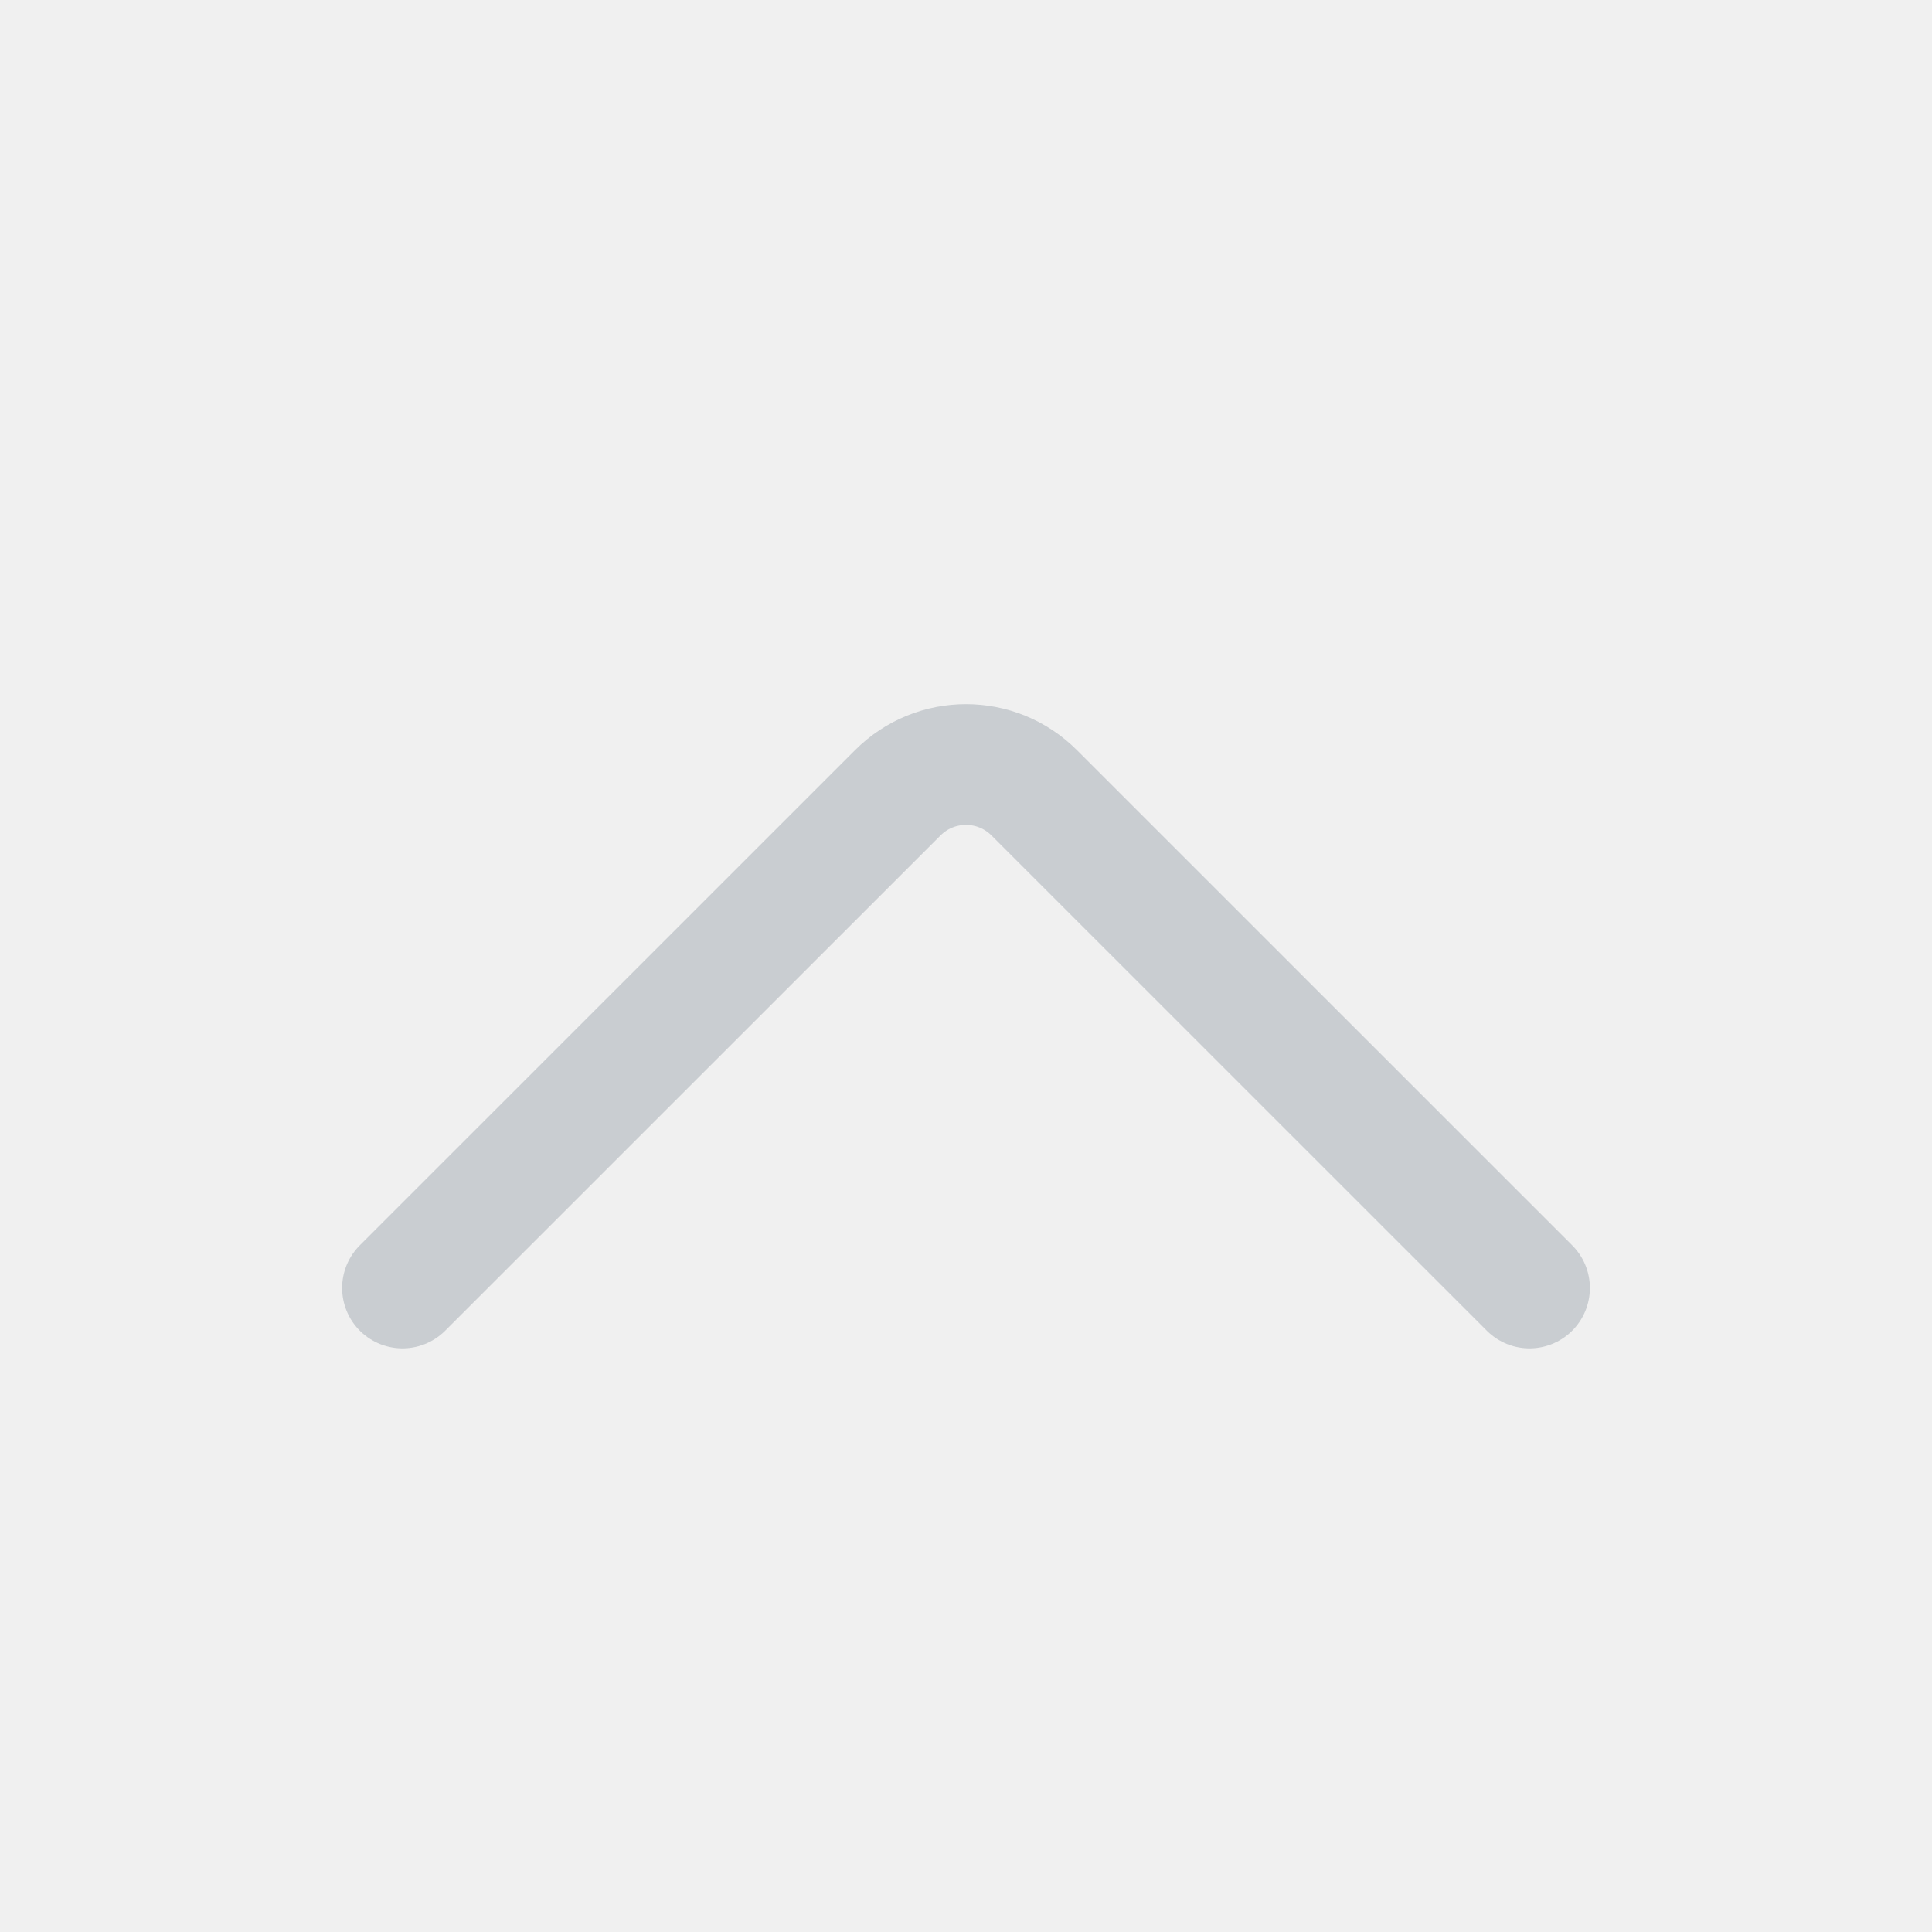
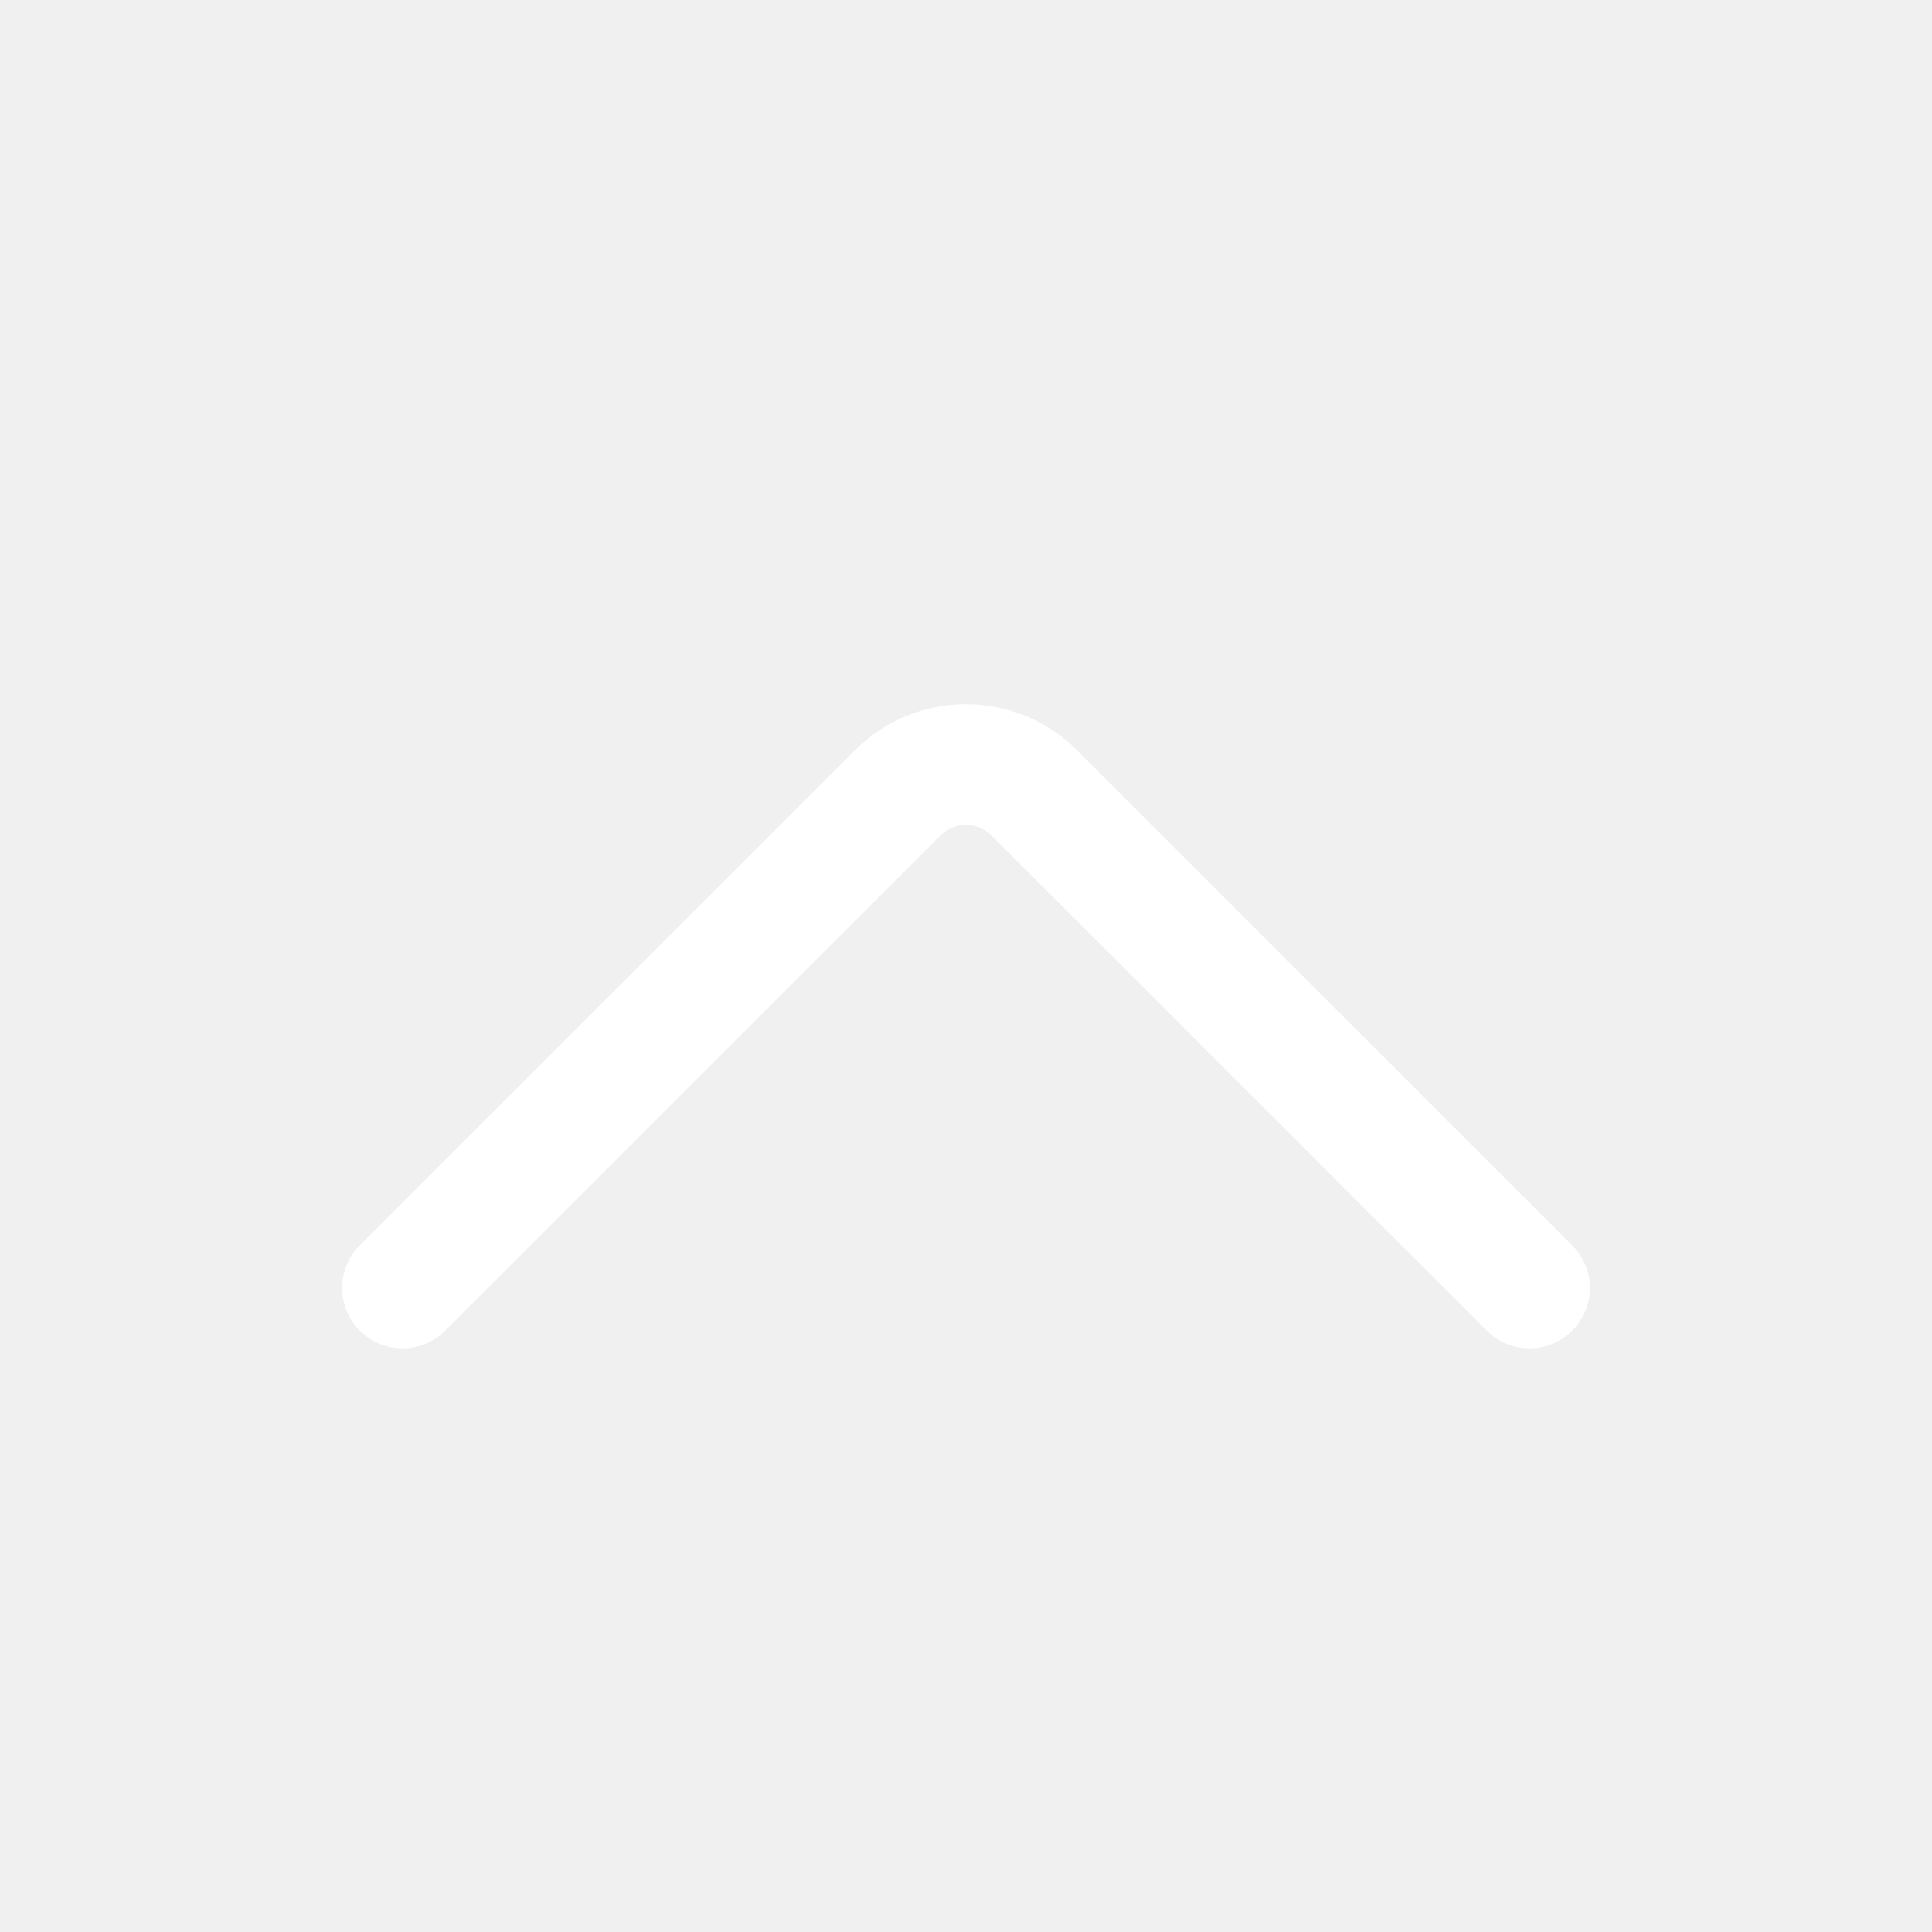
<svg xmlns="http://www.w3.org/2000/svg" width="24" height="24" viewBox="0 0 24 24" fill="none">
-   <path d="M5 16L11.152 9.849C11.62 9.38 12.38 9.38 12.848 9.849L19 16" stroke="#C9CDD1" stroke-width="1.5" stroke-linecap="round" />
+   <path d="M5 16L11.152 9.849C11.62 9.38 12.38 9.38 12.848 9.849L19 16" stroke="white" stroke-width="1.5" stroke-linecap="round" />
</svg>
